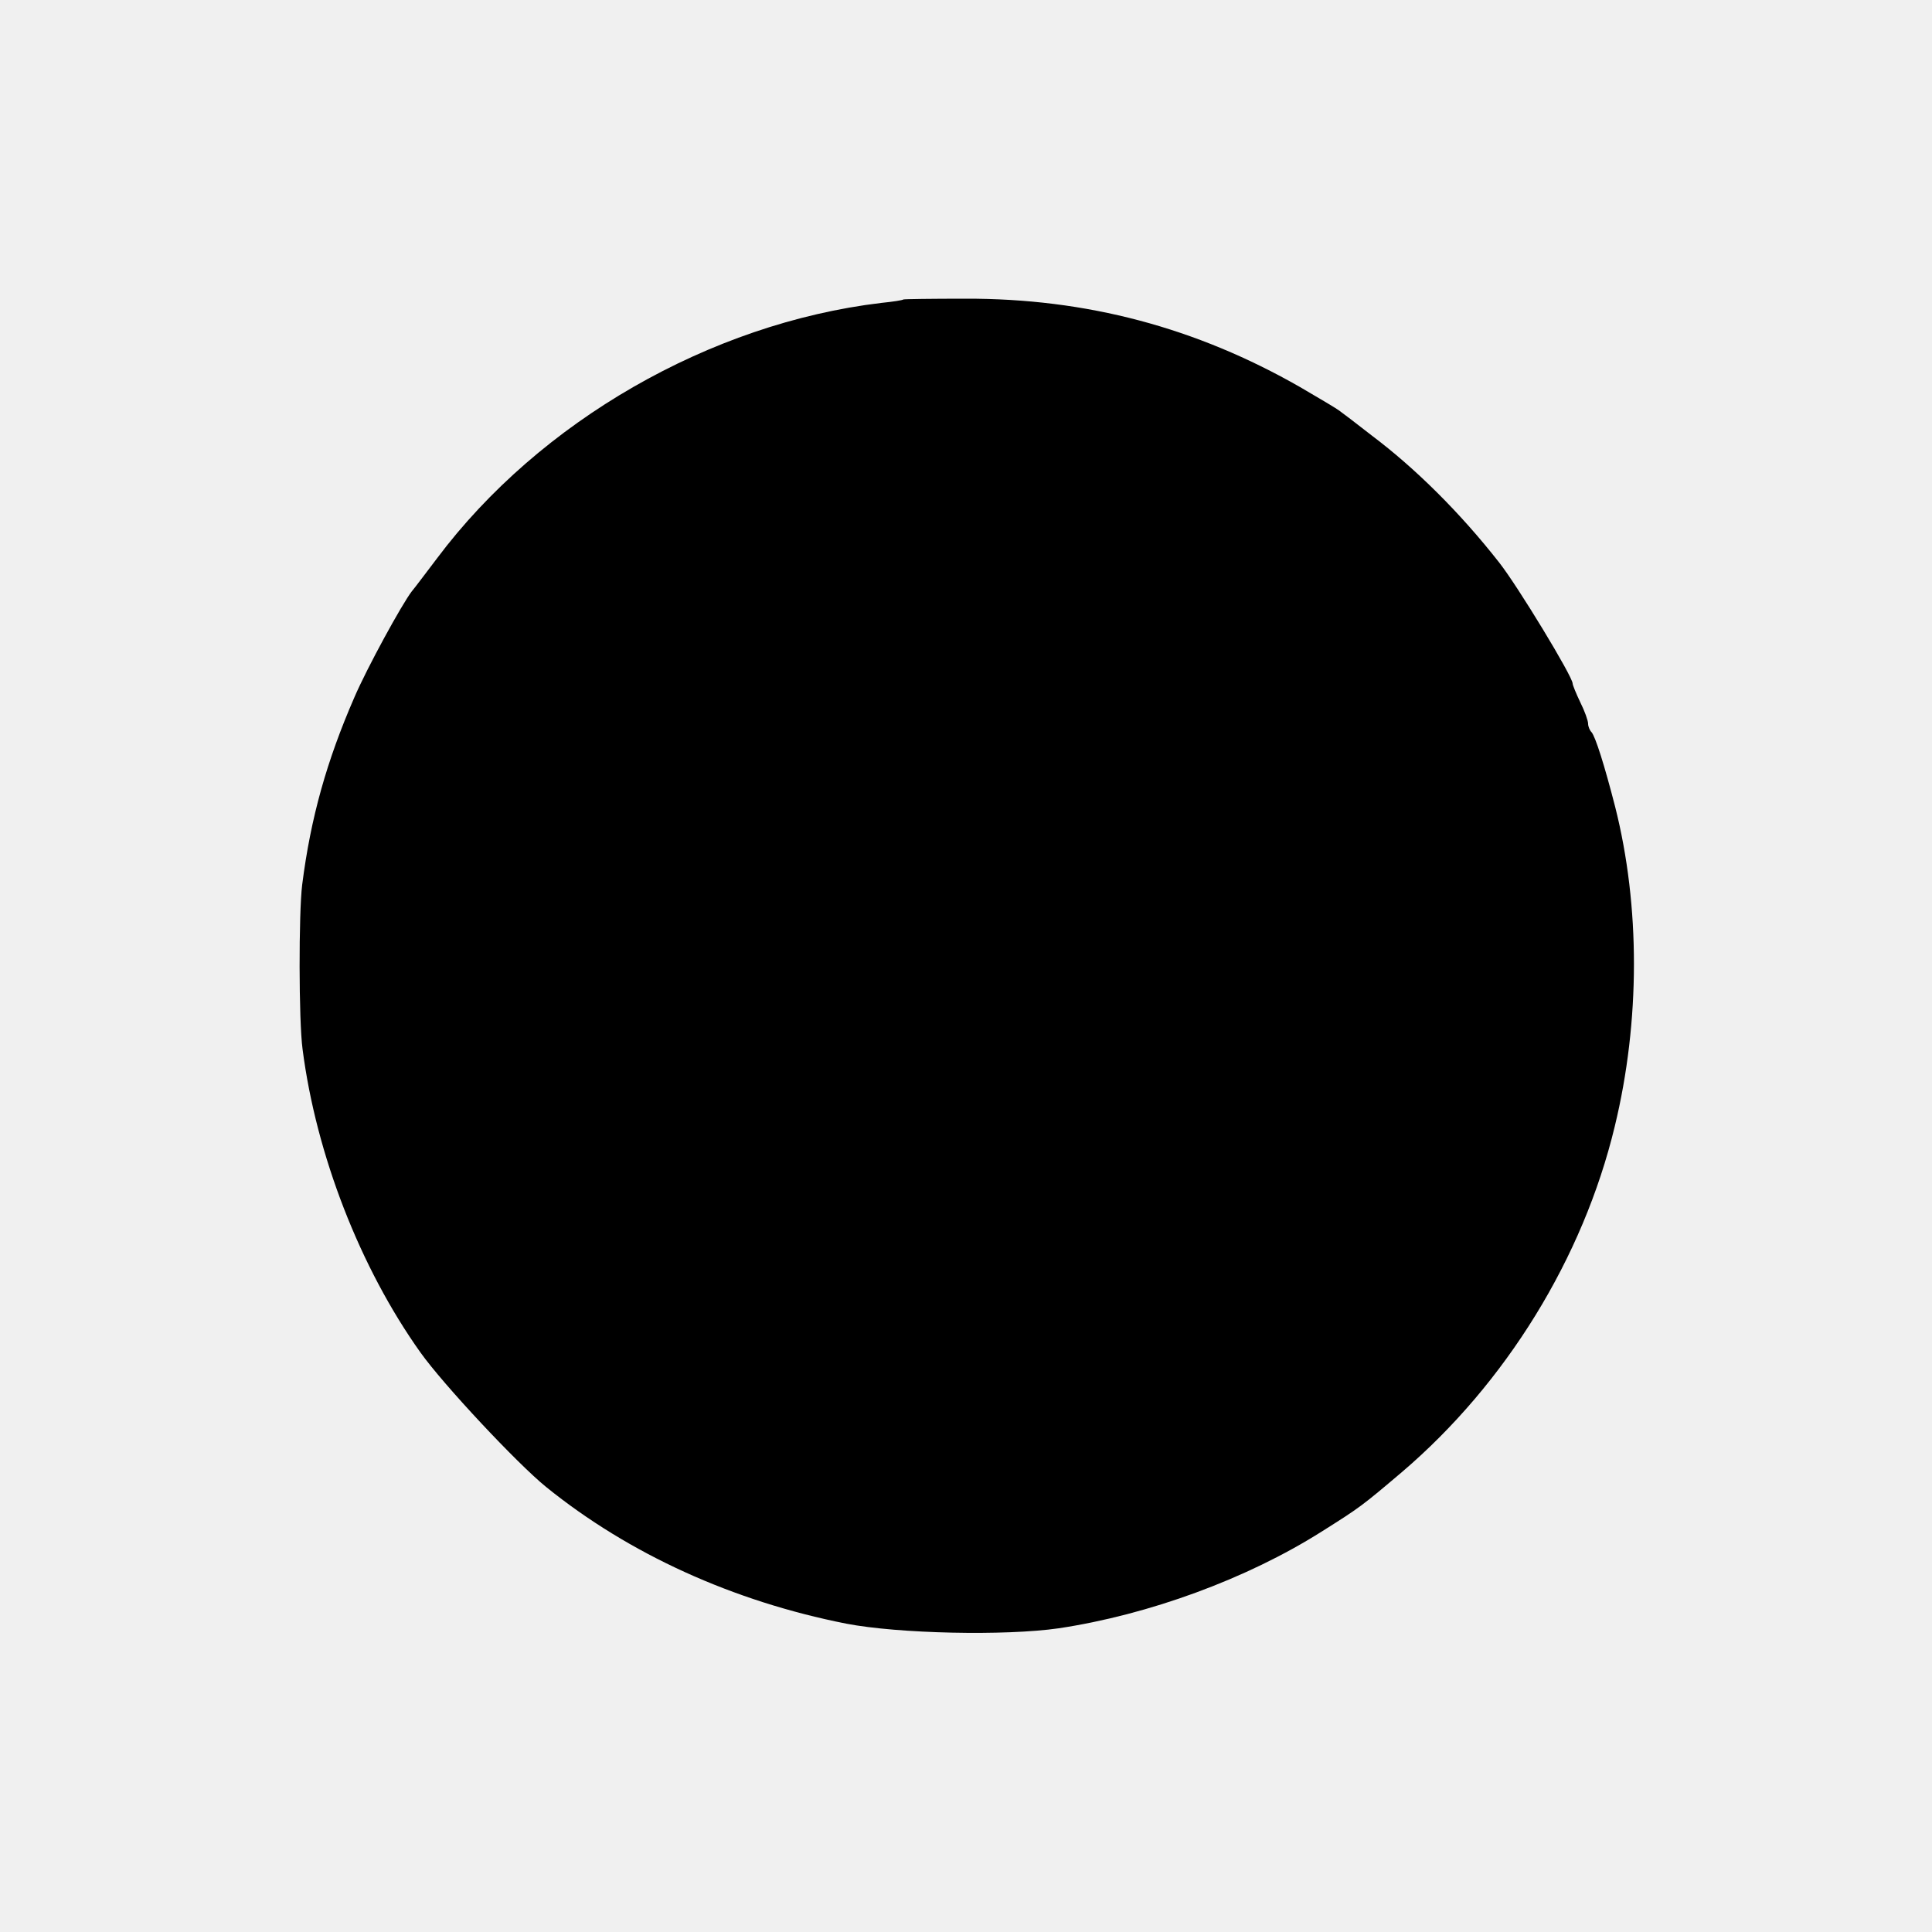
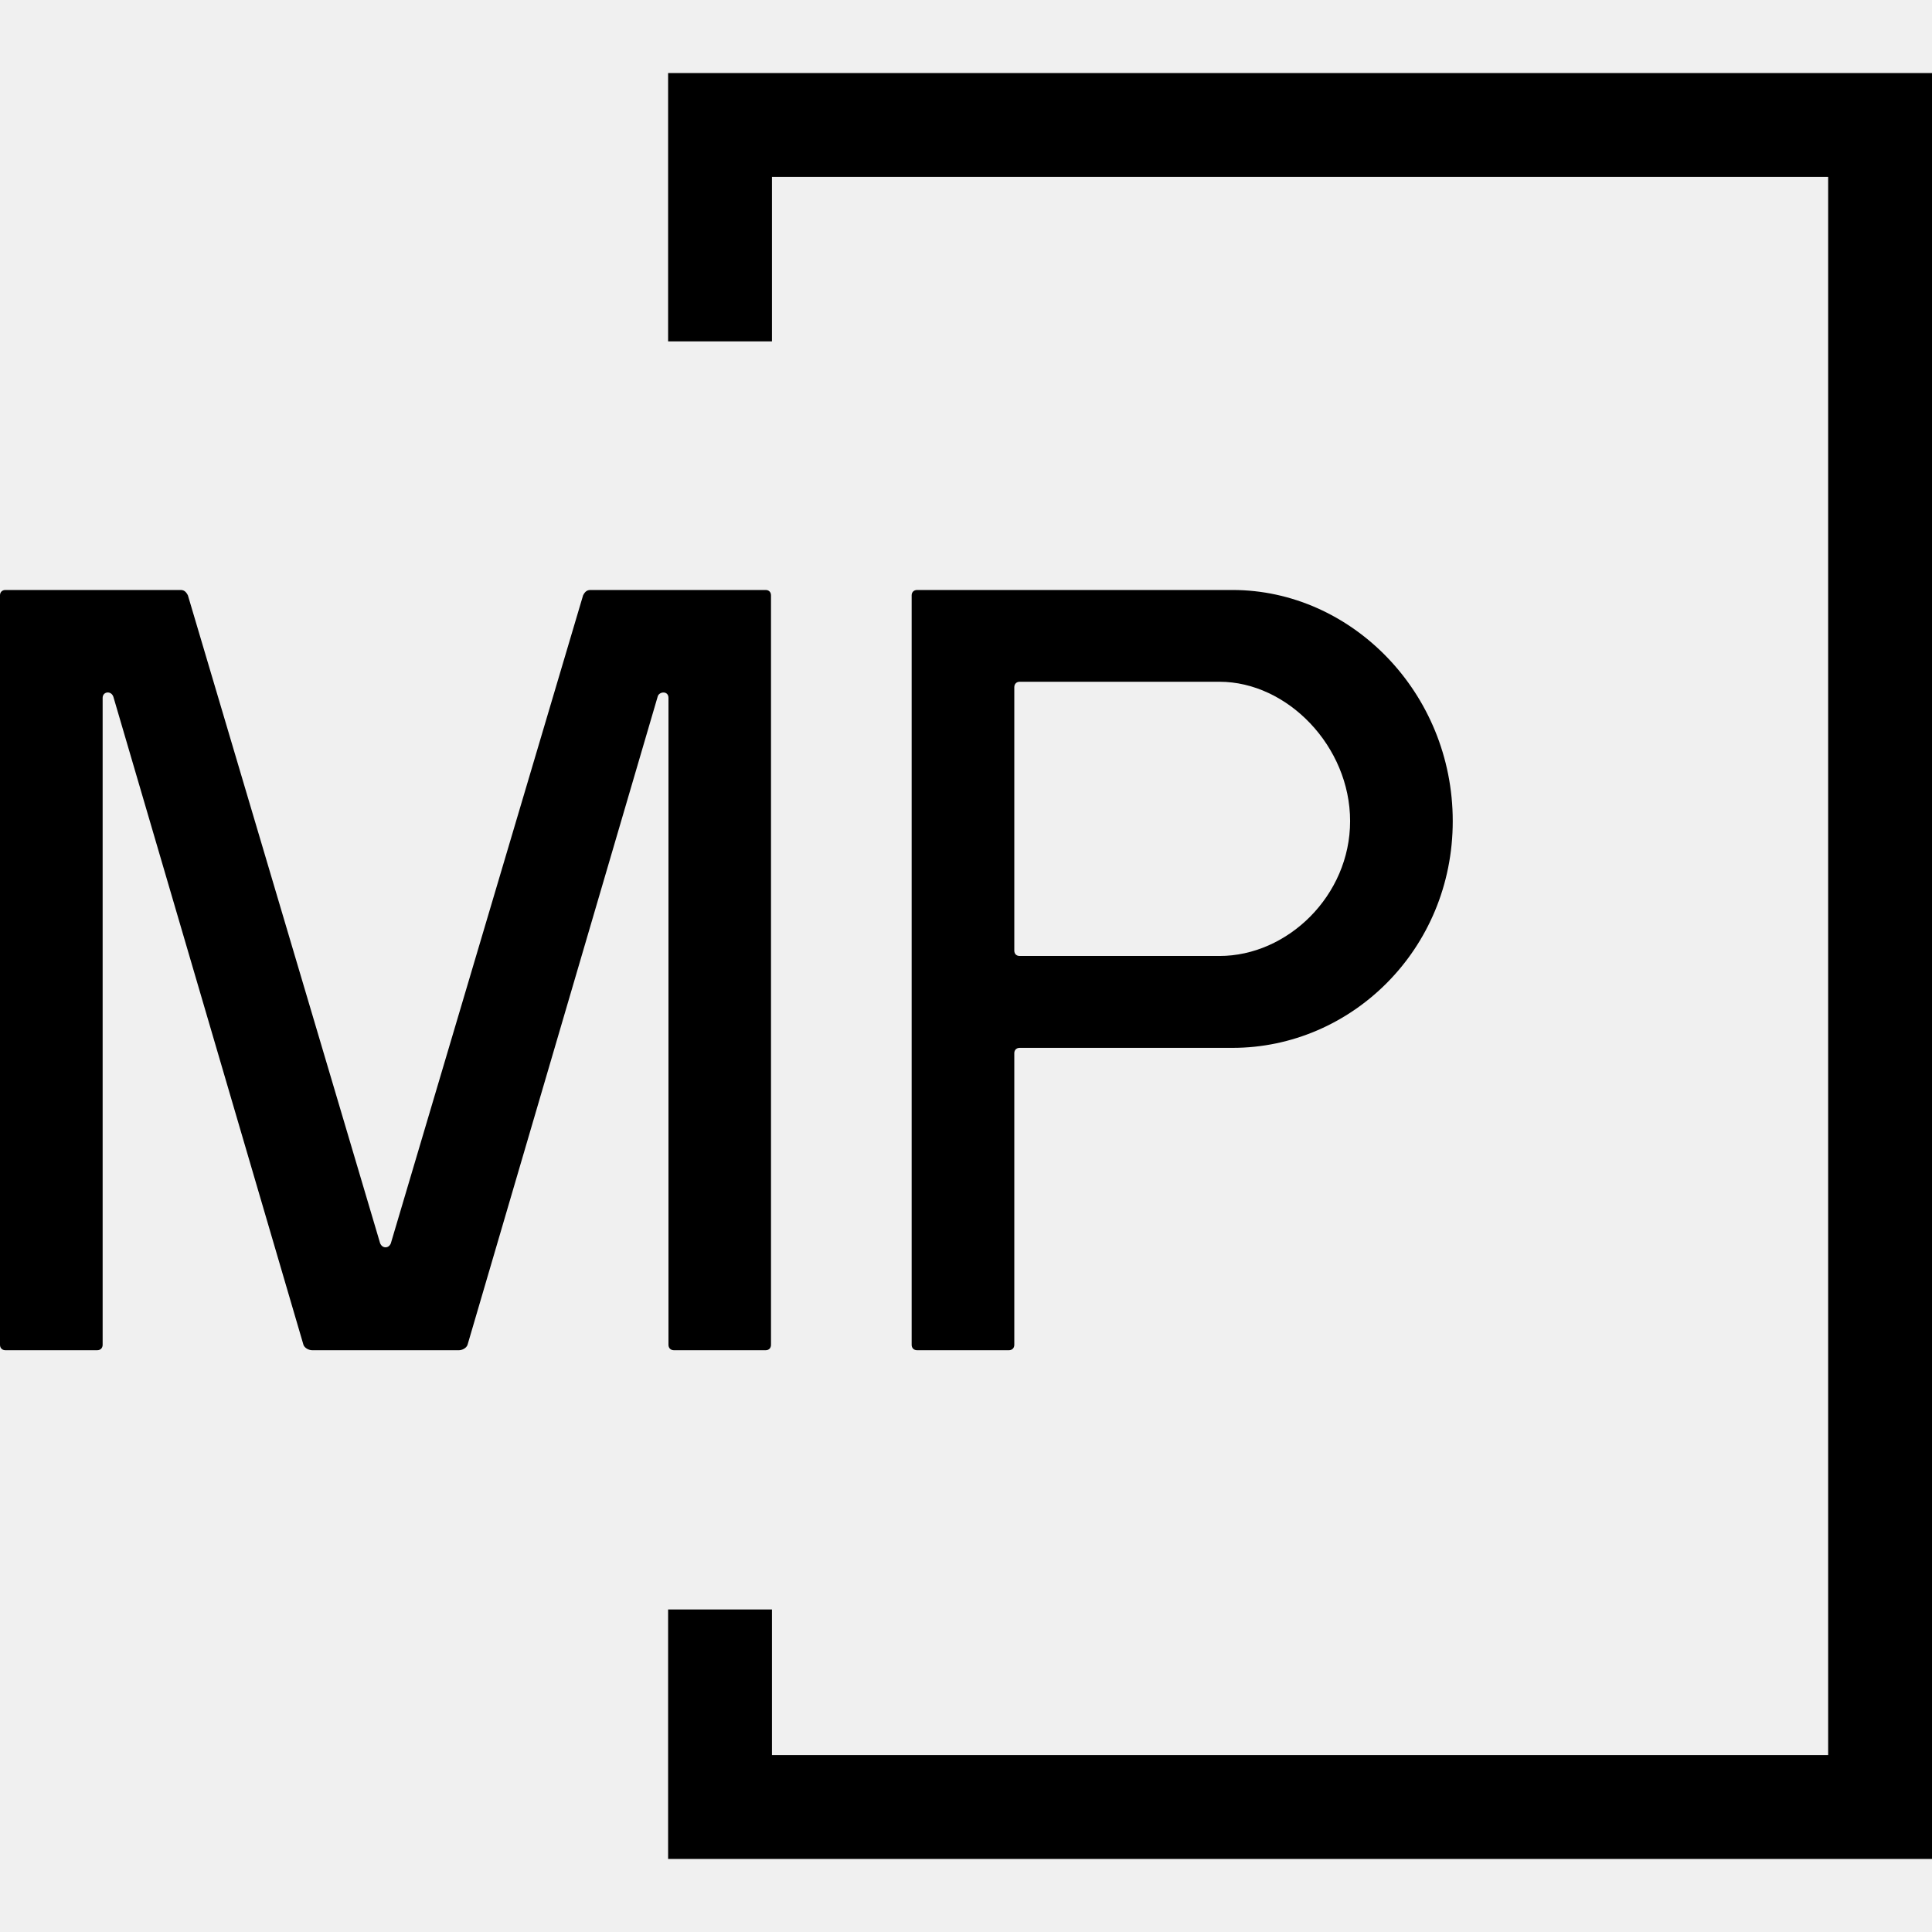
- <svg xmlns="http://www.w3.org/2000/svg" version="1.0" width="500pt" height="500pt" viewBox="0 0 500 500" preserveAspectRatio="xMidYMid meet">
-   <g transform="translate(0,500) scale(0.1,-0.1)" fill="#000000" stroke="none">
-     <path d="M2338 4225 c-2 -2 -28 -6 -58 -9 -442 -53 -883 -306 -1149 -661 -29 -38 -58 -77 -65 -85 -25 -32 -116 -198 -149 -275 -71 -163 -113 -311 -135 -485 -9 -73 -9 -350 1 -425 35 -273 149 -566 305 -785 59 -83 250 -287 325 -348 215 -174 484 -296 777 -354 135 -26 411 -32 550 -12 233 35 487 128 680 250 100 63 104 66 209 155 268 229 468 553 550 894 66 272 66 570 1 827 -28 109 -51 181 -61 193 -5 5 -9 15 -9 22 0 8 -9 33 -20 55 -11 23 -20 45 -20 49 0 18 -142 252 -190 313 -101 129 -217 244 -330 329 -41 32 -79 61 -85 65 -5 4 -50 31 -100 60 -269 154 -553 230 -867 229 -87 0 -159 -1 -160 -2z" />
+ <svg xmlns="http://www.w3.org/2000/svg" width="16" height="16" viewBox="0 0 16 16" fill="none">
+   <g clip-path="url(#clip0_248_2150)">
+     <path d="M3.237 10.296C3.22 10.341 3.166 10.341 3.148 10.296L1.556 4.93C1.538 4.895 1.52 4.886 1.494 4.886H0.045C0.018 4.886 0 4.904 0 4.93V11.137C0 11.164 0.018 11.182 0.045 11.182H0.805C0.832 11.182 0.85 11.164 0.85 11.137V5.78C0.85 5.726 0.921 5.717 0.939 5.771L2.513 11.137C2.522 11.164 2.558 11.182 2.585 11.182H3.801C3.828 11.182 3.863 11.164 3.872 11.137L5.446 5.771C5.455 5.726 5.536 5.717 5.536 5.78V11.137C5.536 11.164 5.554 11.182 5.581 11.182H6.341C6.368 11.182 6.385 11.164 6.385 11.137V4.93C6.385 4.904 6.368 4.886 6.341 4.886H4.892C4.865 4.886 4.847 4.895 4.829 4.93L3.237 10.296Z" fill="black" />
+     <path d="M7.55 11.137C7.55 11.164 7.568 11.182 7.595 11.182H8.355C8.382 11.182 8.4 11.164 8.4 11.137V8.722C8.4 8.695 8.418 8.678 8.445 8.678H10.207C11.19 8.678 12.031 7.864 12.031 6.8C12.031 5.735 11.19 4.886 10.207 4.886H7.595C7.568 4.886 7.55 4.904 7.55 4.93V11.137ZM10.099 5.646C10.663 5.646 11.181 6.182 11.181 6.8C11.181 7.417 10.663 7.917 10.099 7.917H8.445C8.418 7.917 8.4 7.9 8.4 7.873V5.691C8.4 5.664 8.418 5.646 8.445 5.646H10.099Z" fill="black" />
+     <path fill-rule="evenodd" clip-rule="evenodd" d="M5.533 0.605H16V15.395H5.533V13.329H6.393V14.535H15.14V1.465H6.393V2.827H5.533V0.605Z" fill="black" />
  </g>
+   <defs>
+     <clipPath id="clip0_248_2150">
+       <rect width="16" height="16" fill="white" />
+     </clipPath>
+   </defs>
</svg>
